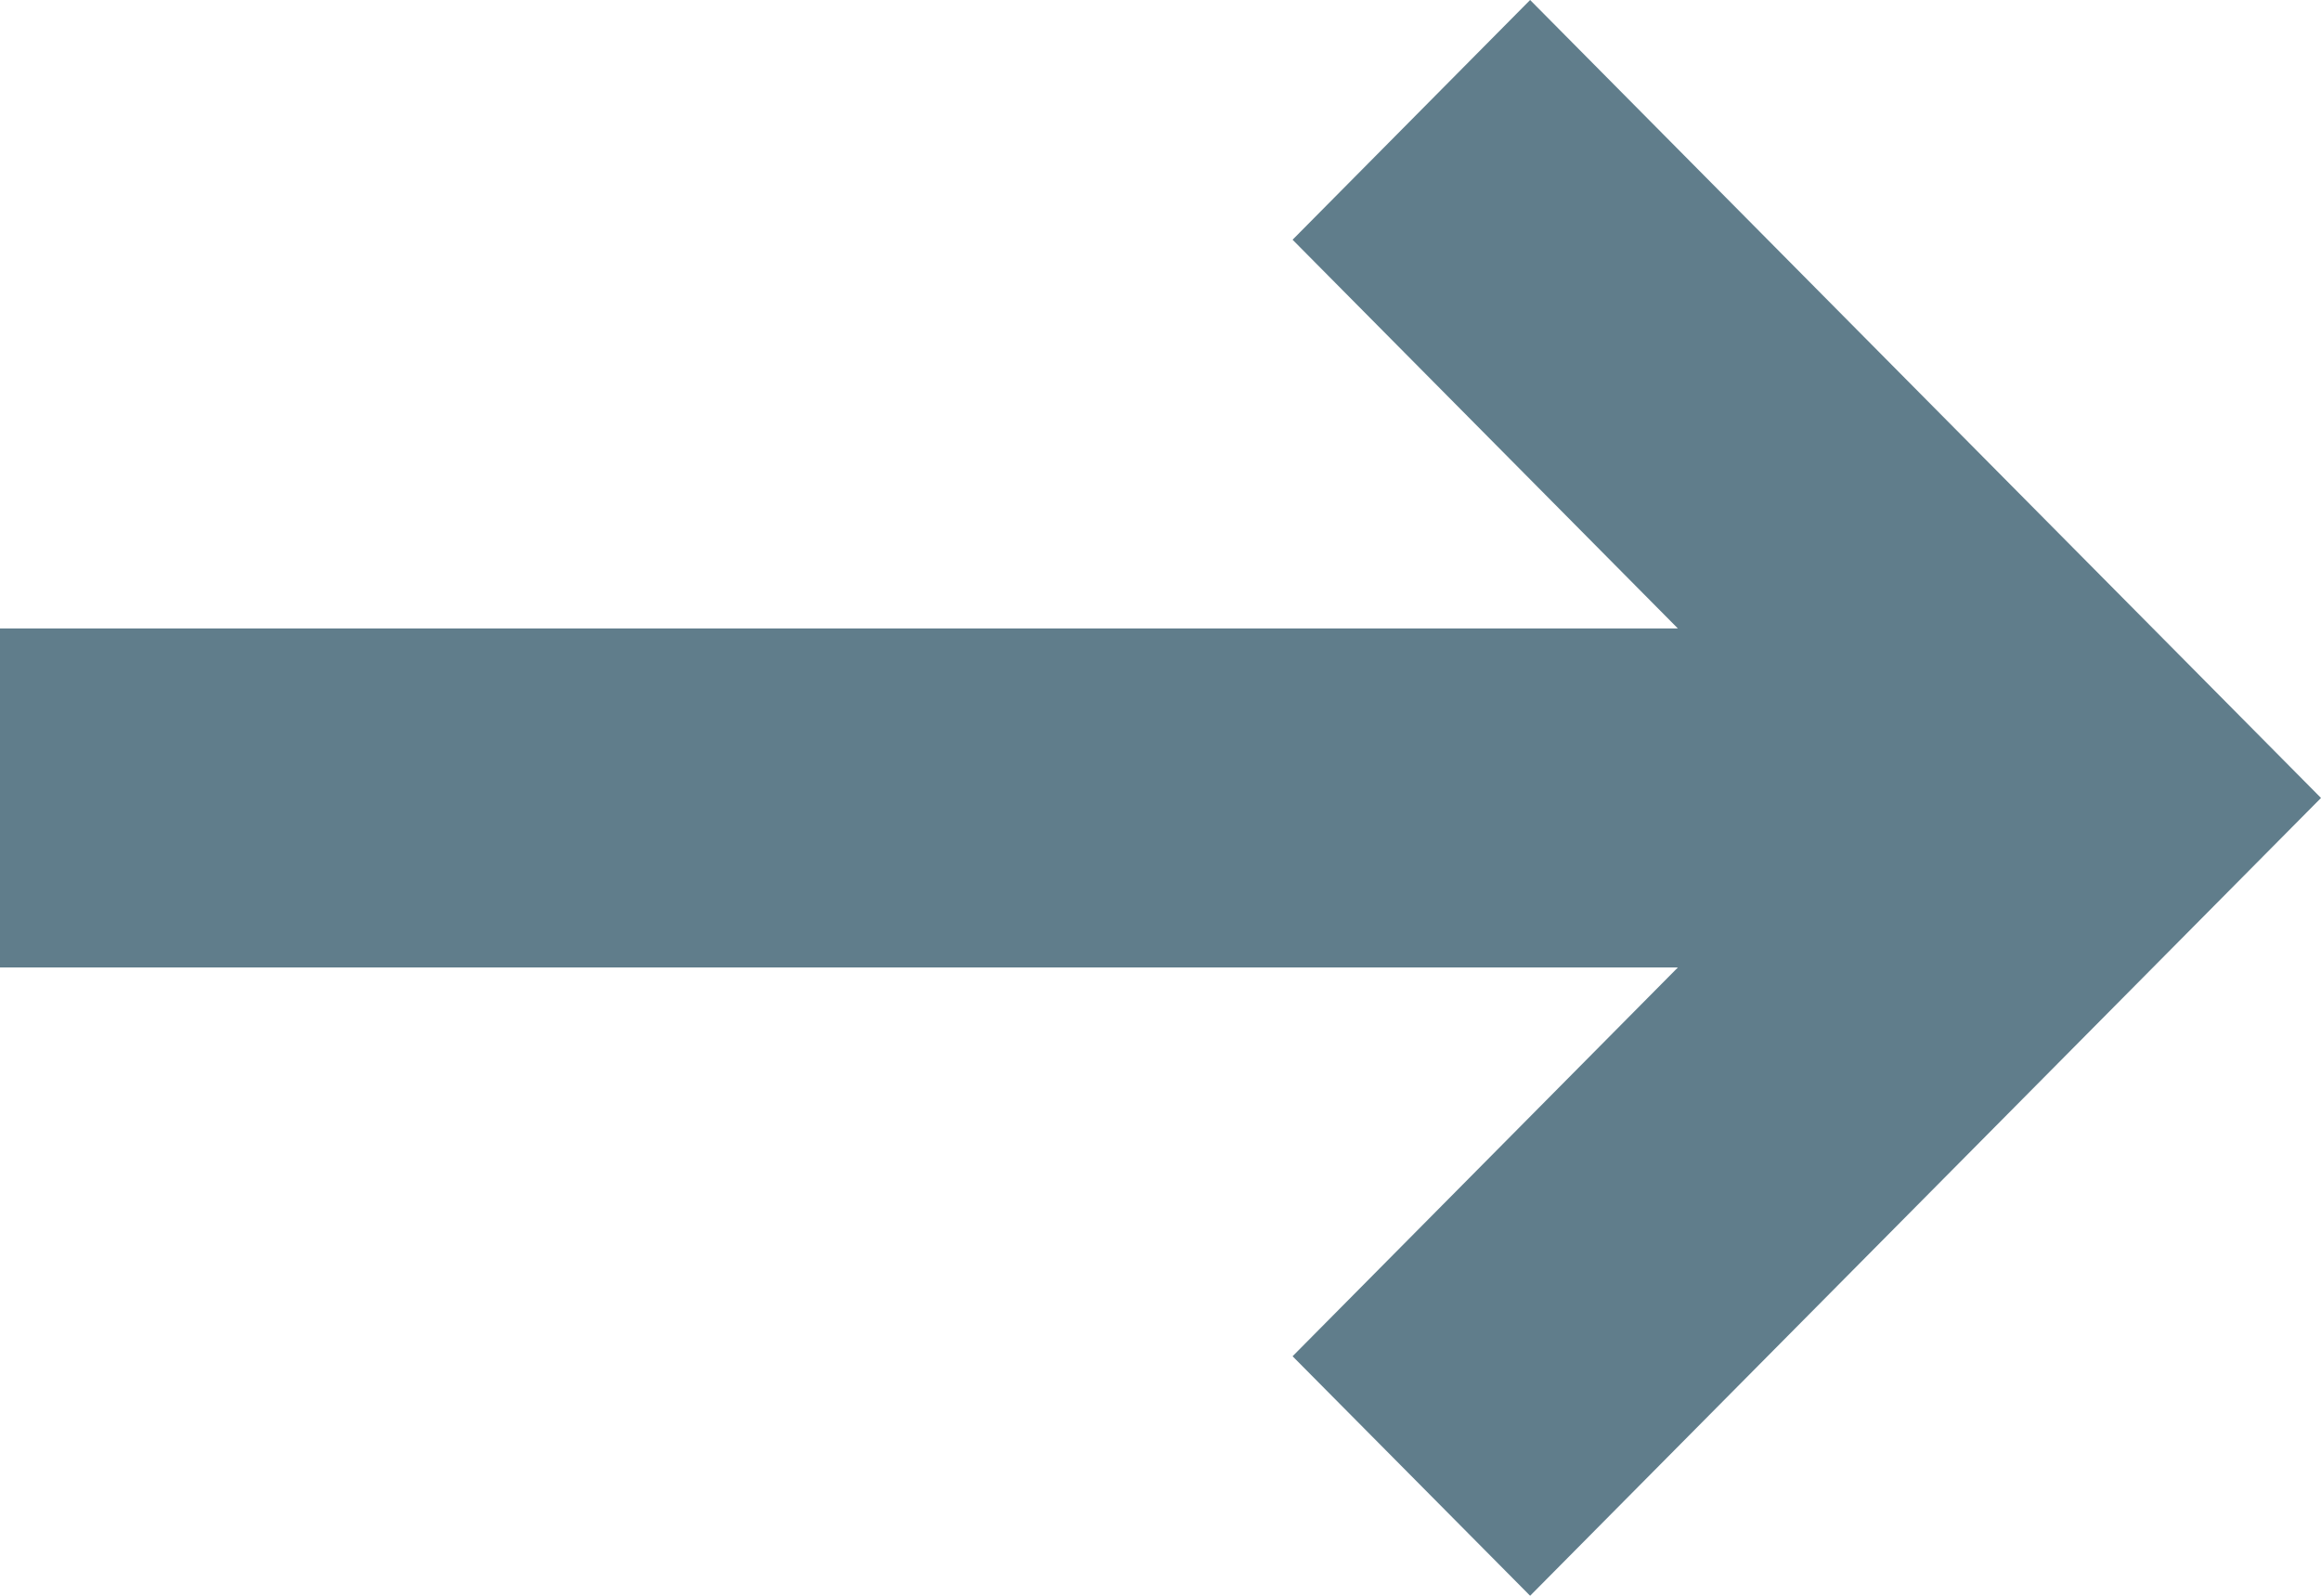
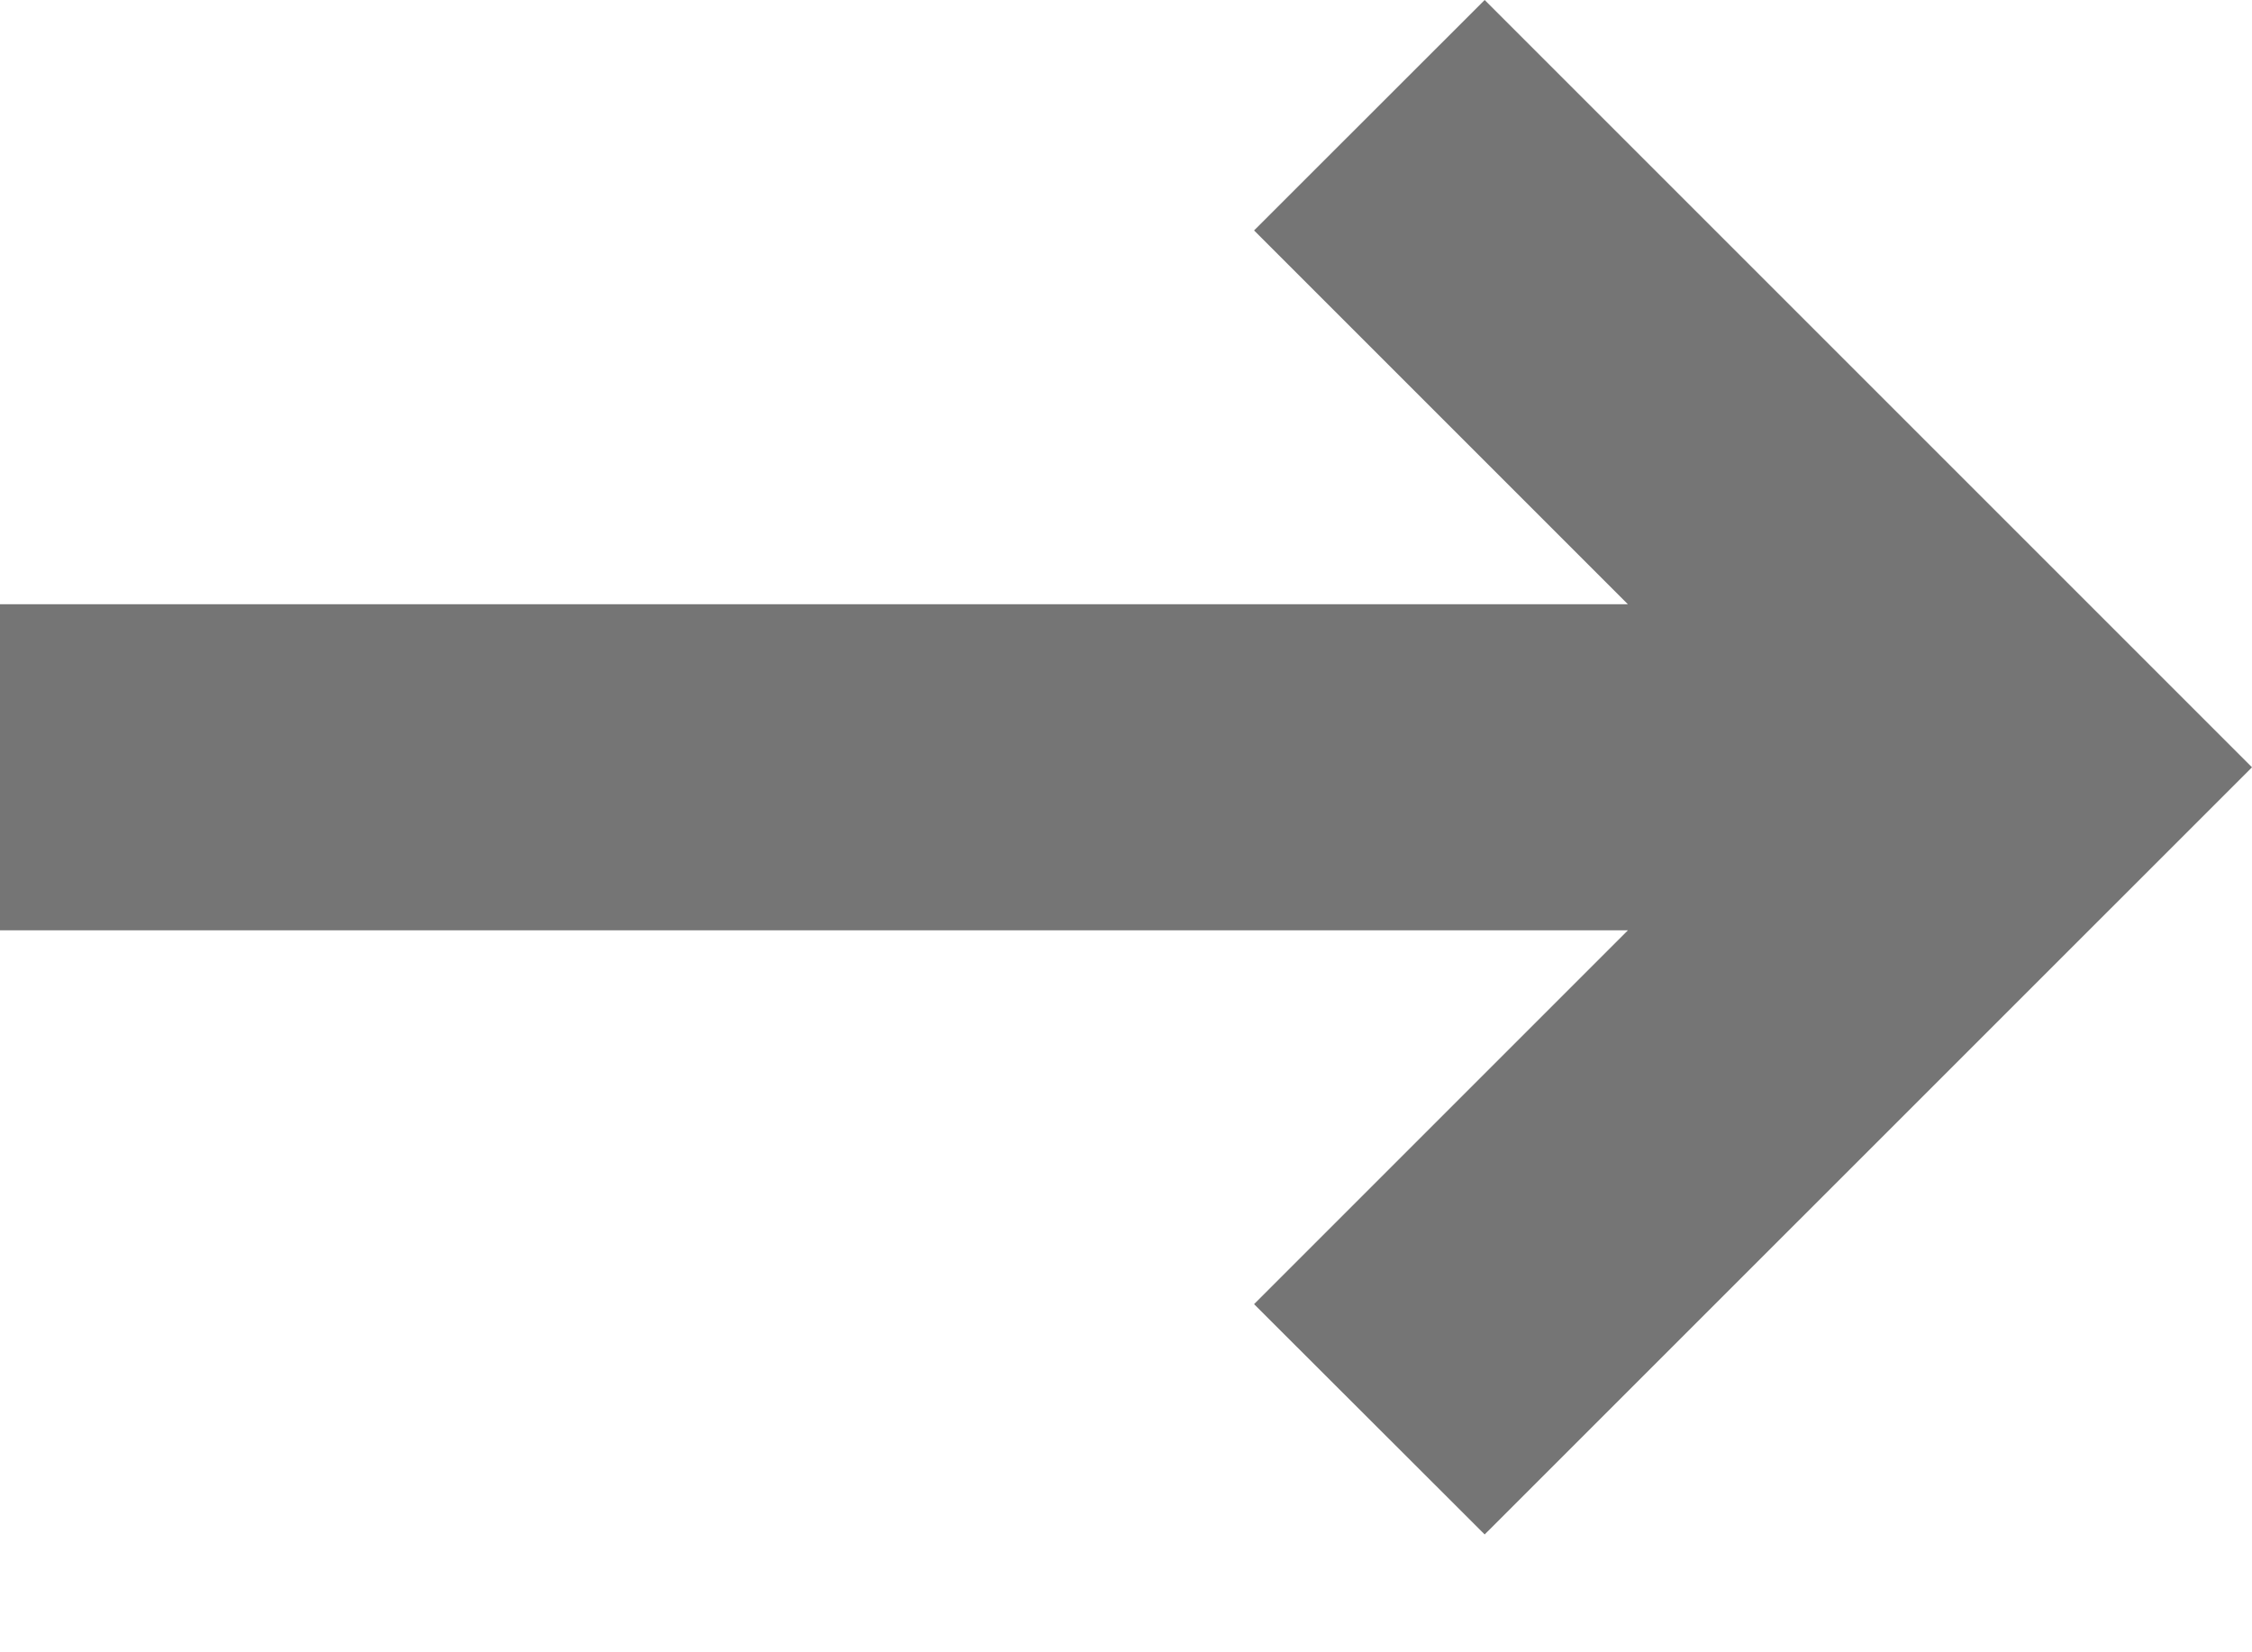
- <svg xmlns="http://www.w3.org/2000/svg" width="32" height="22" viewBox="0 0 32 22" fill="none">
-   <path d="M21.096 0L17.821 3.305L23.133 8.664H0V13.338H23.133L17.821 18.698L21.096 22L32 11.001L21.096 0Z" fill="#607D8B" />
+ <svg xmlns="http://www.w3.org/2000/svg" width="15" height="11" viewBox="0 0 15 11" fill="none">
+   <path d="M9.889 0L8.353 1.535L10.843 4.025H0V6.197H10.843L8.353 8.687L9.889 10.221L15 5.111L9.889 0Z" fill="#757575" />
</svg>
